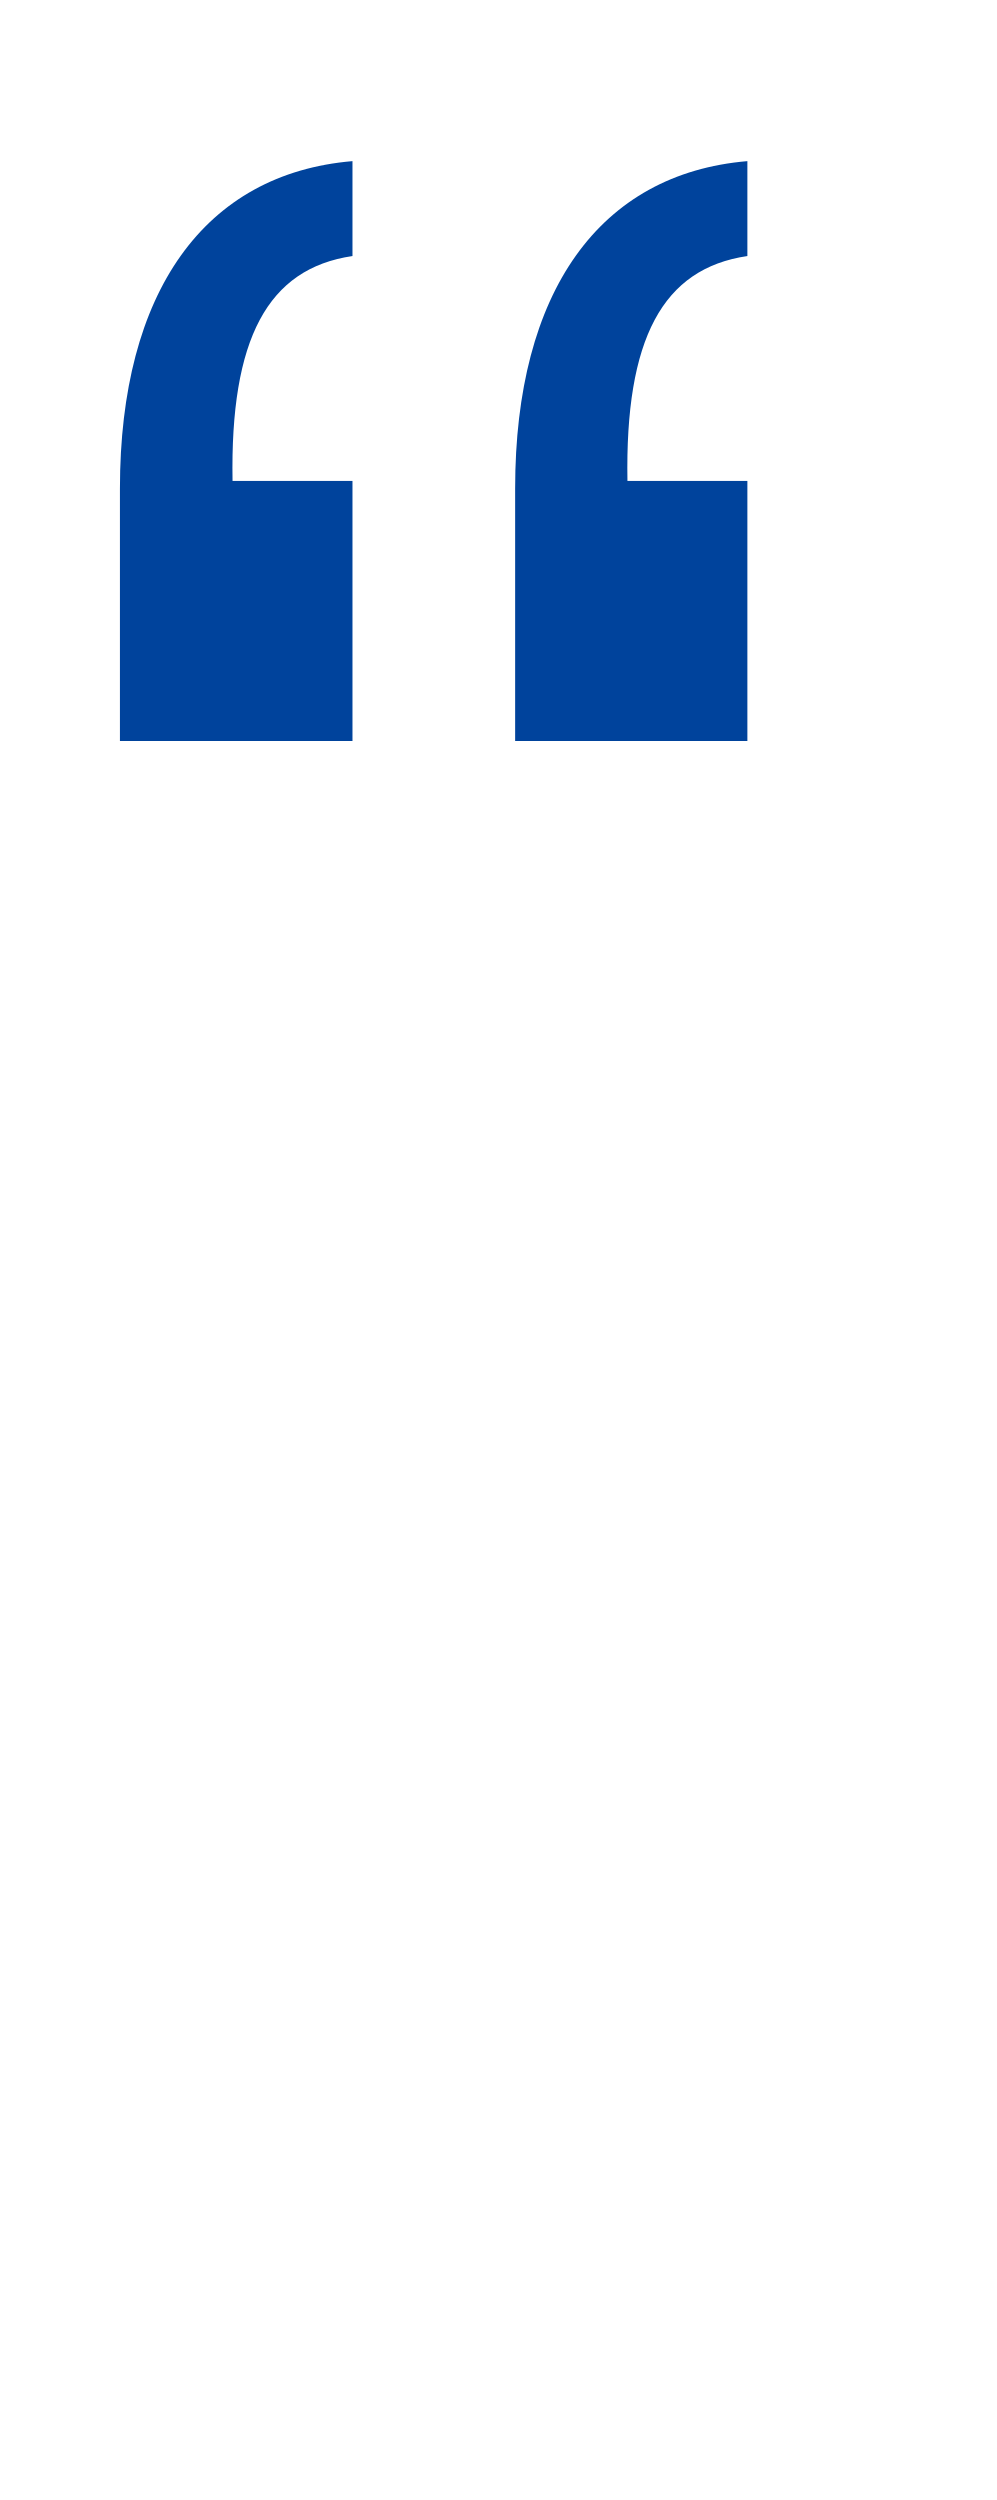
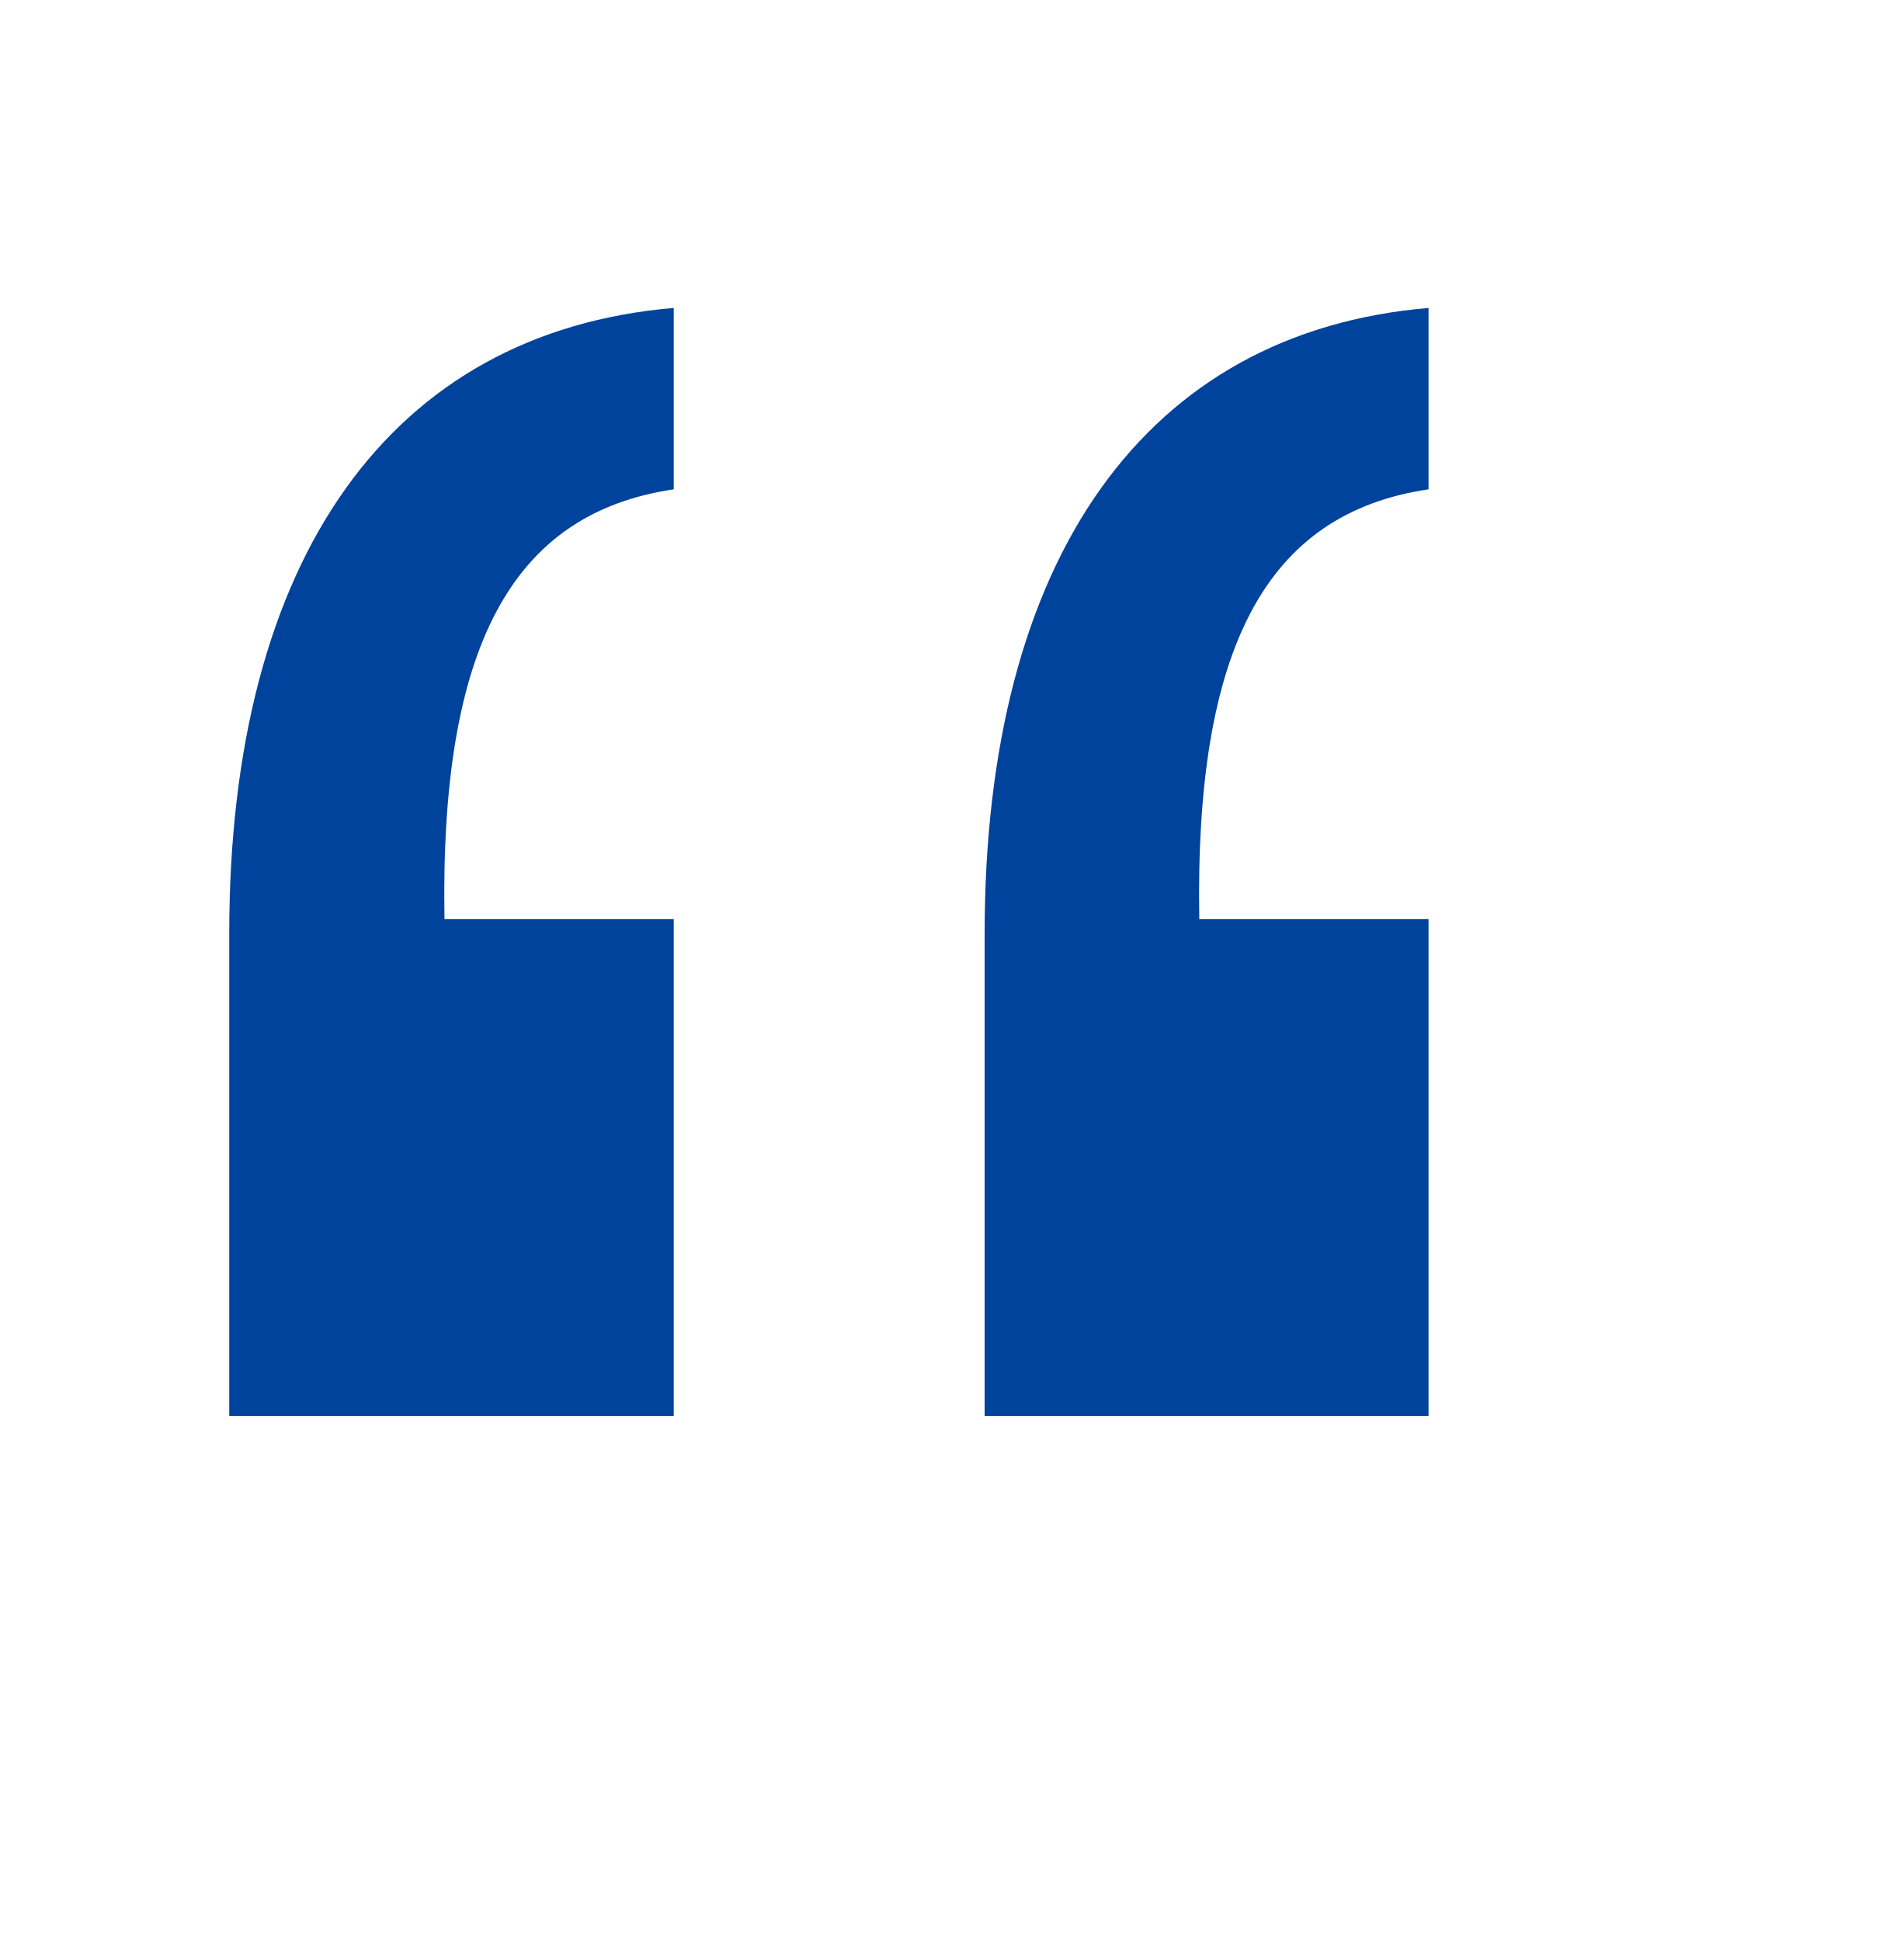
- <svg xmlns="http://www.w3.org/2000/svg" id="Group_6398" data-name="Group 6398" width="51" height="128" viewBox="0 0 51 128">
+ <svg xmlns="http://www.w3.org/2000/svg" id="Group_6398" data-name="Group 6398" viewBox="0 0 51 52">
  <text id="_" data-name="“" fill="#00439c" font-size="128" font-family="Helvetica">
    <tspan x="0" y="99">“</tspan>
  </text>
</svg>
